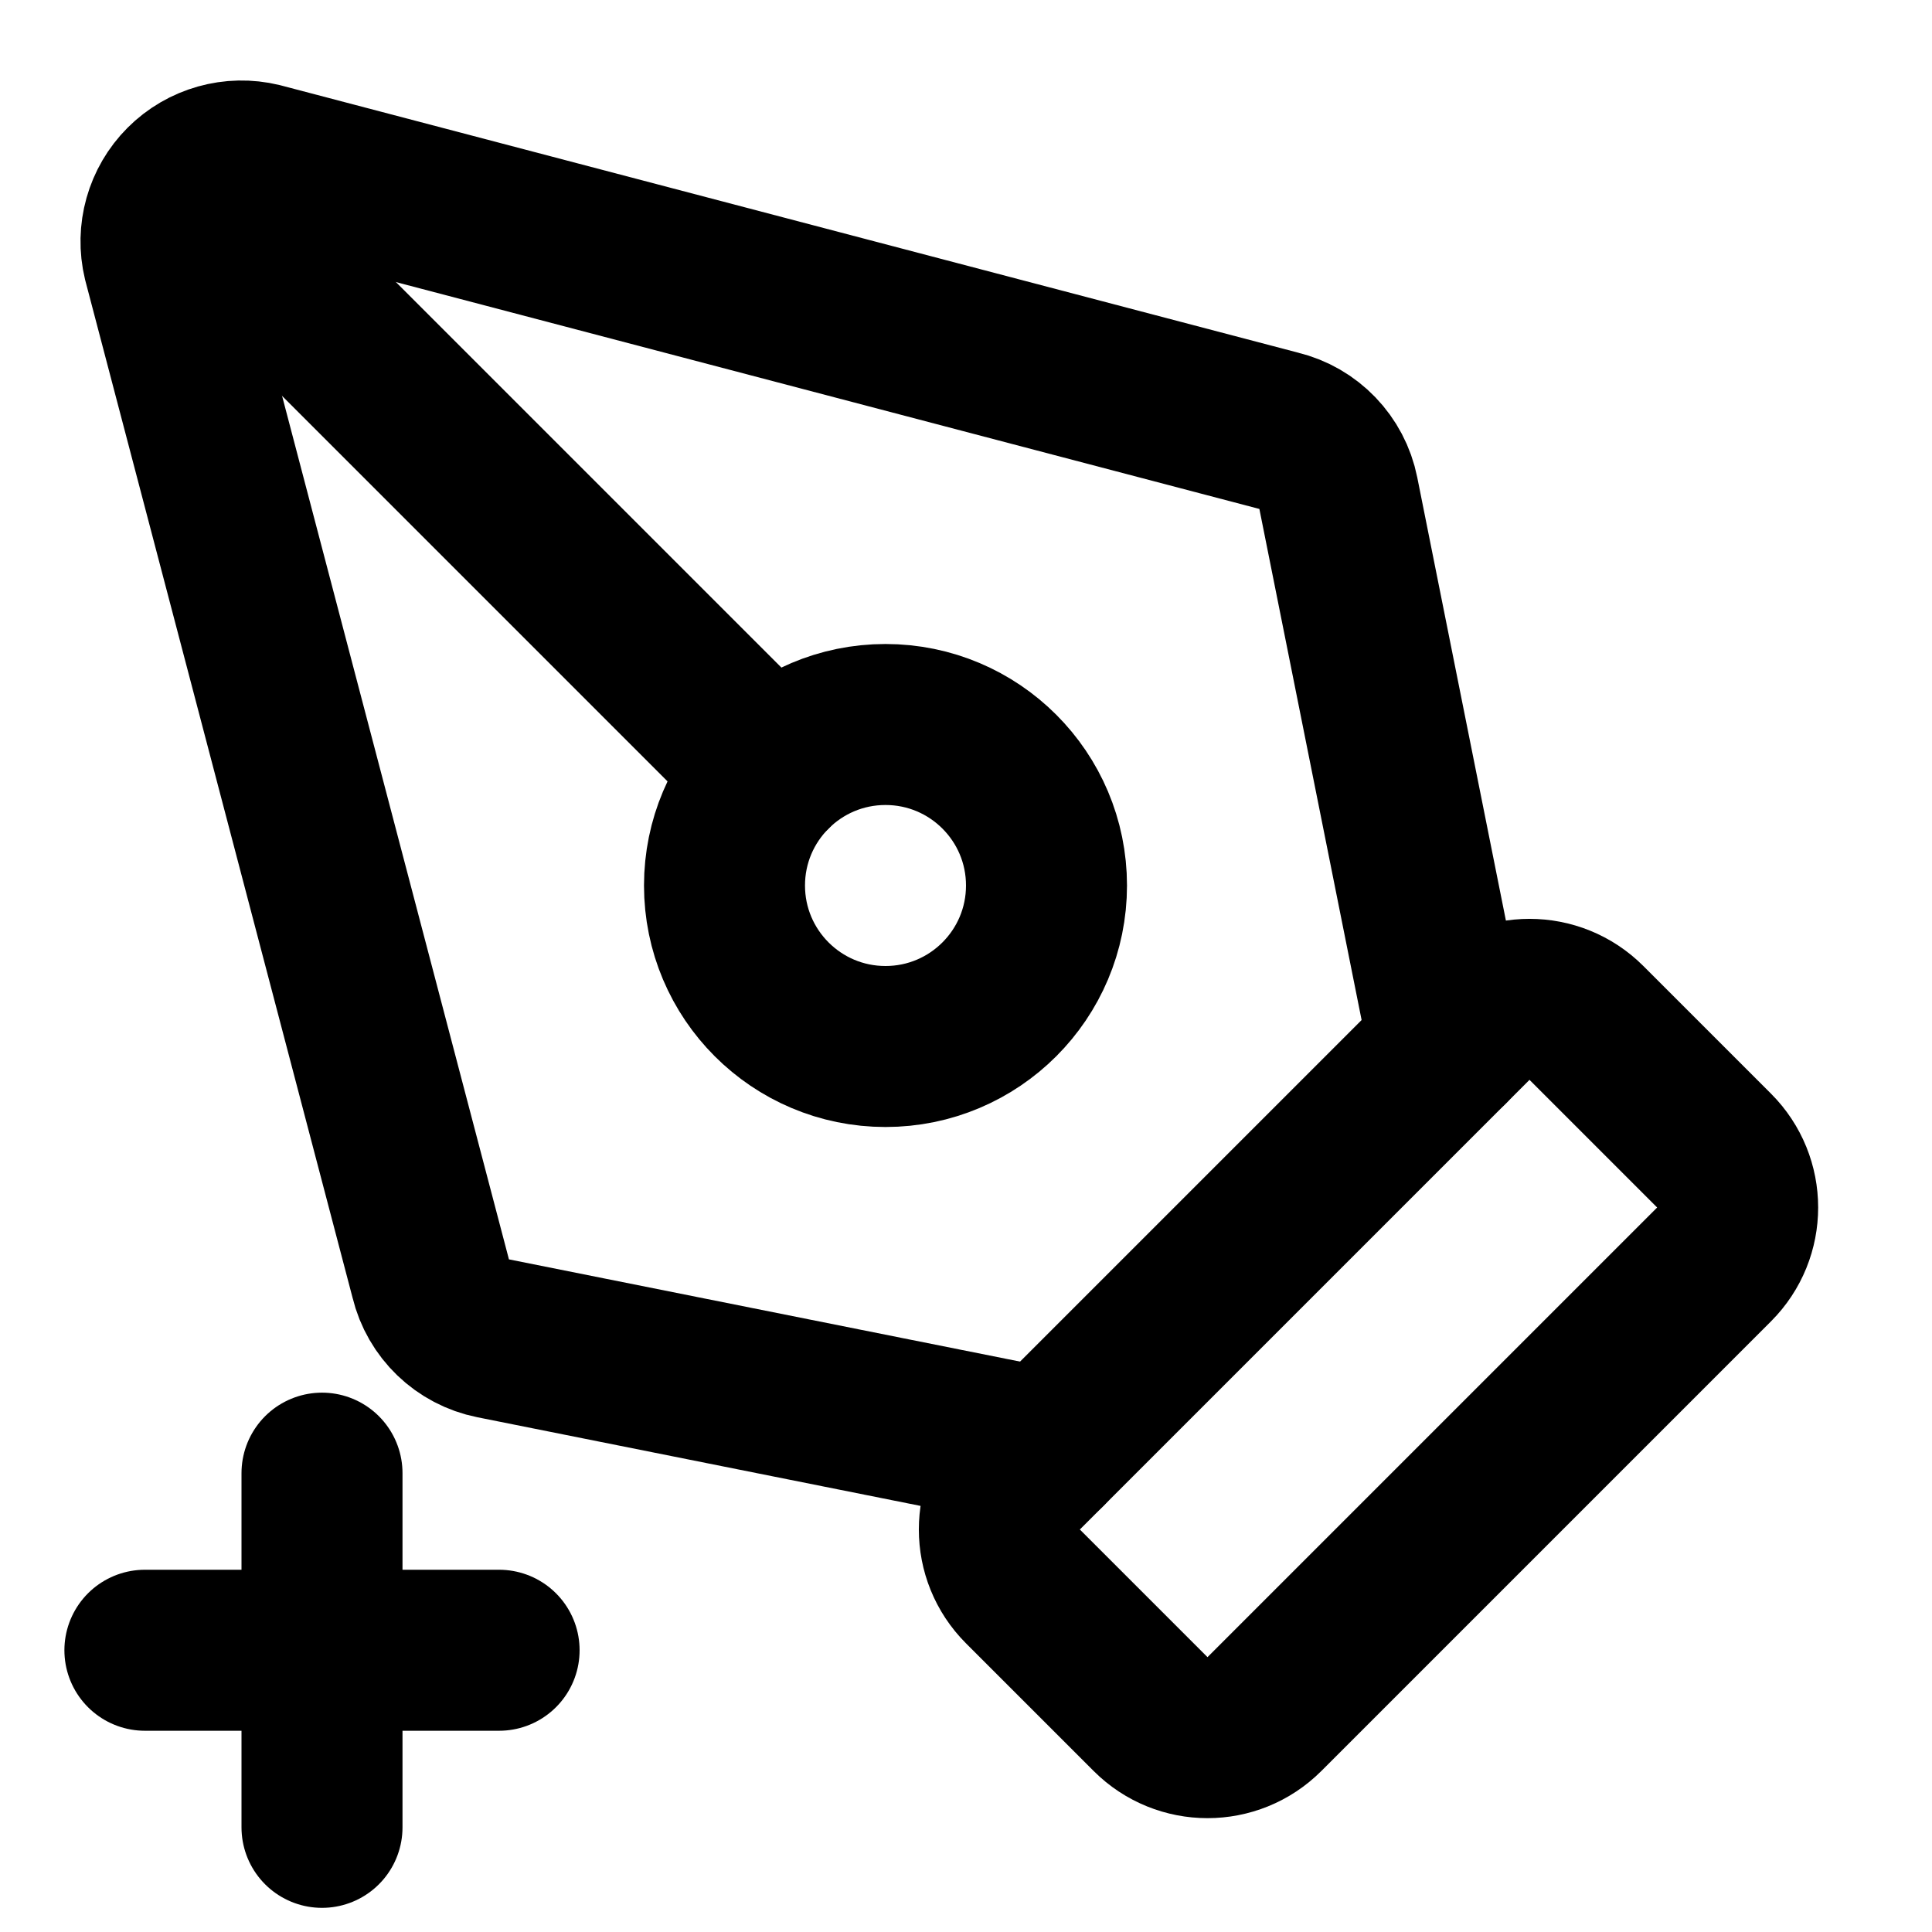
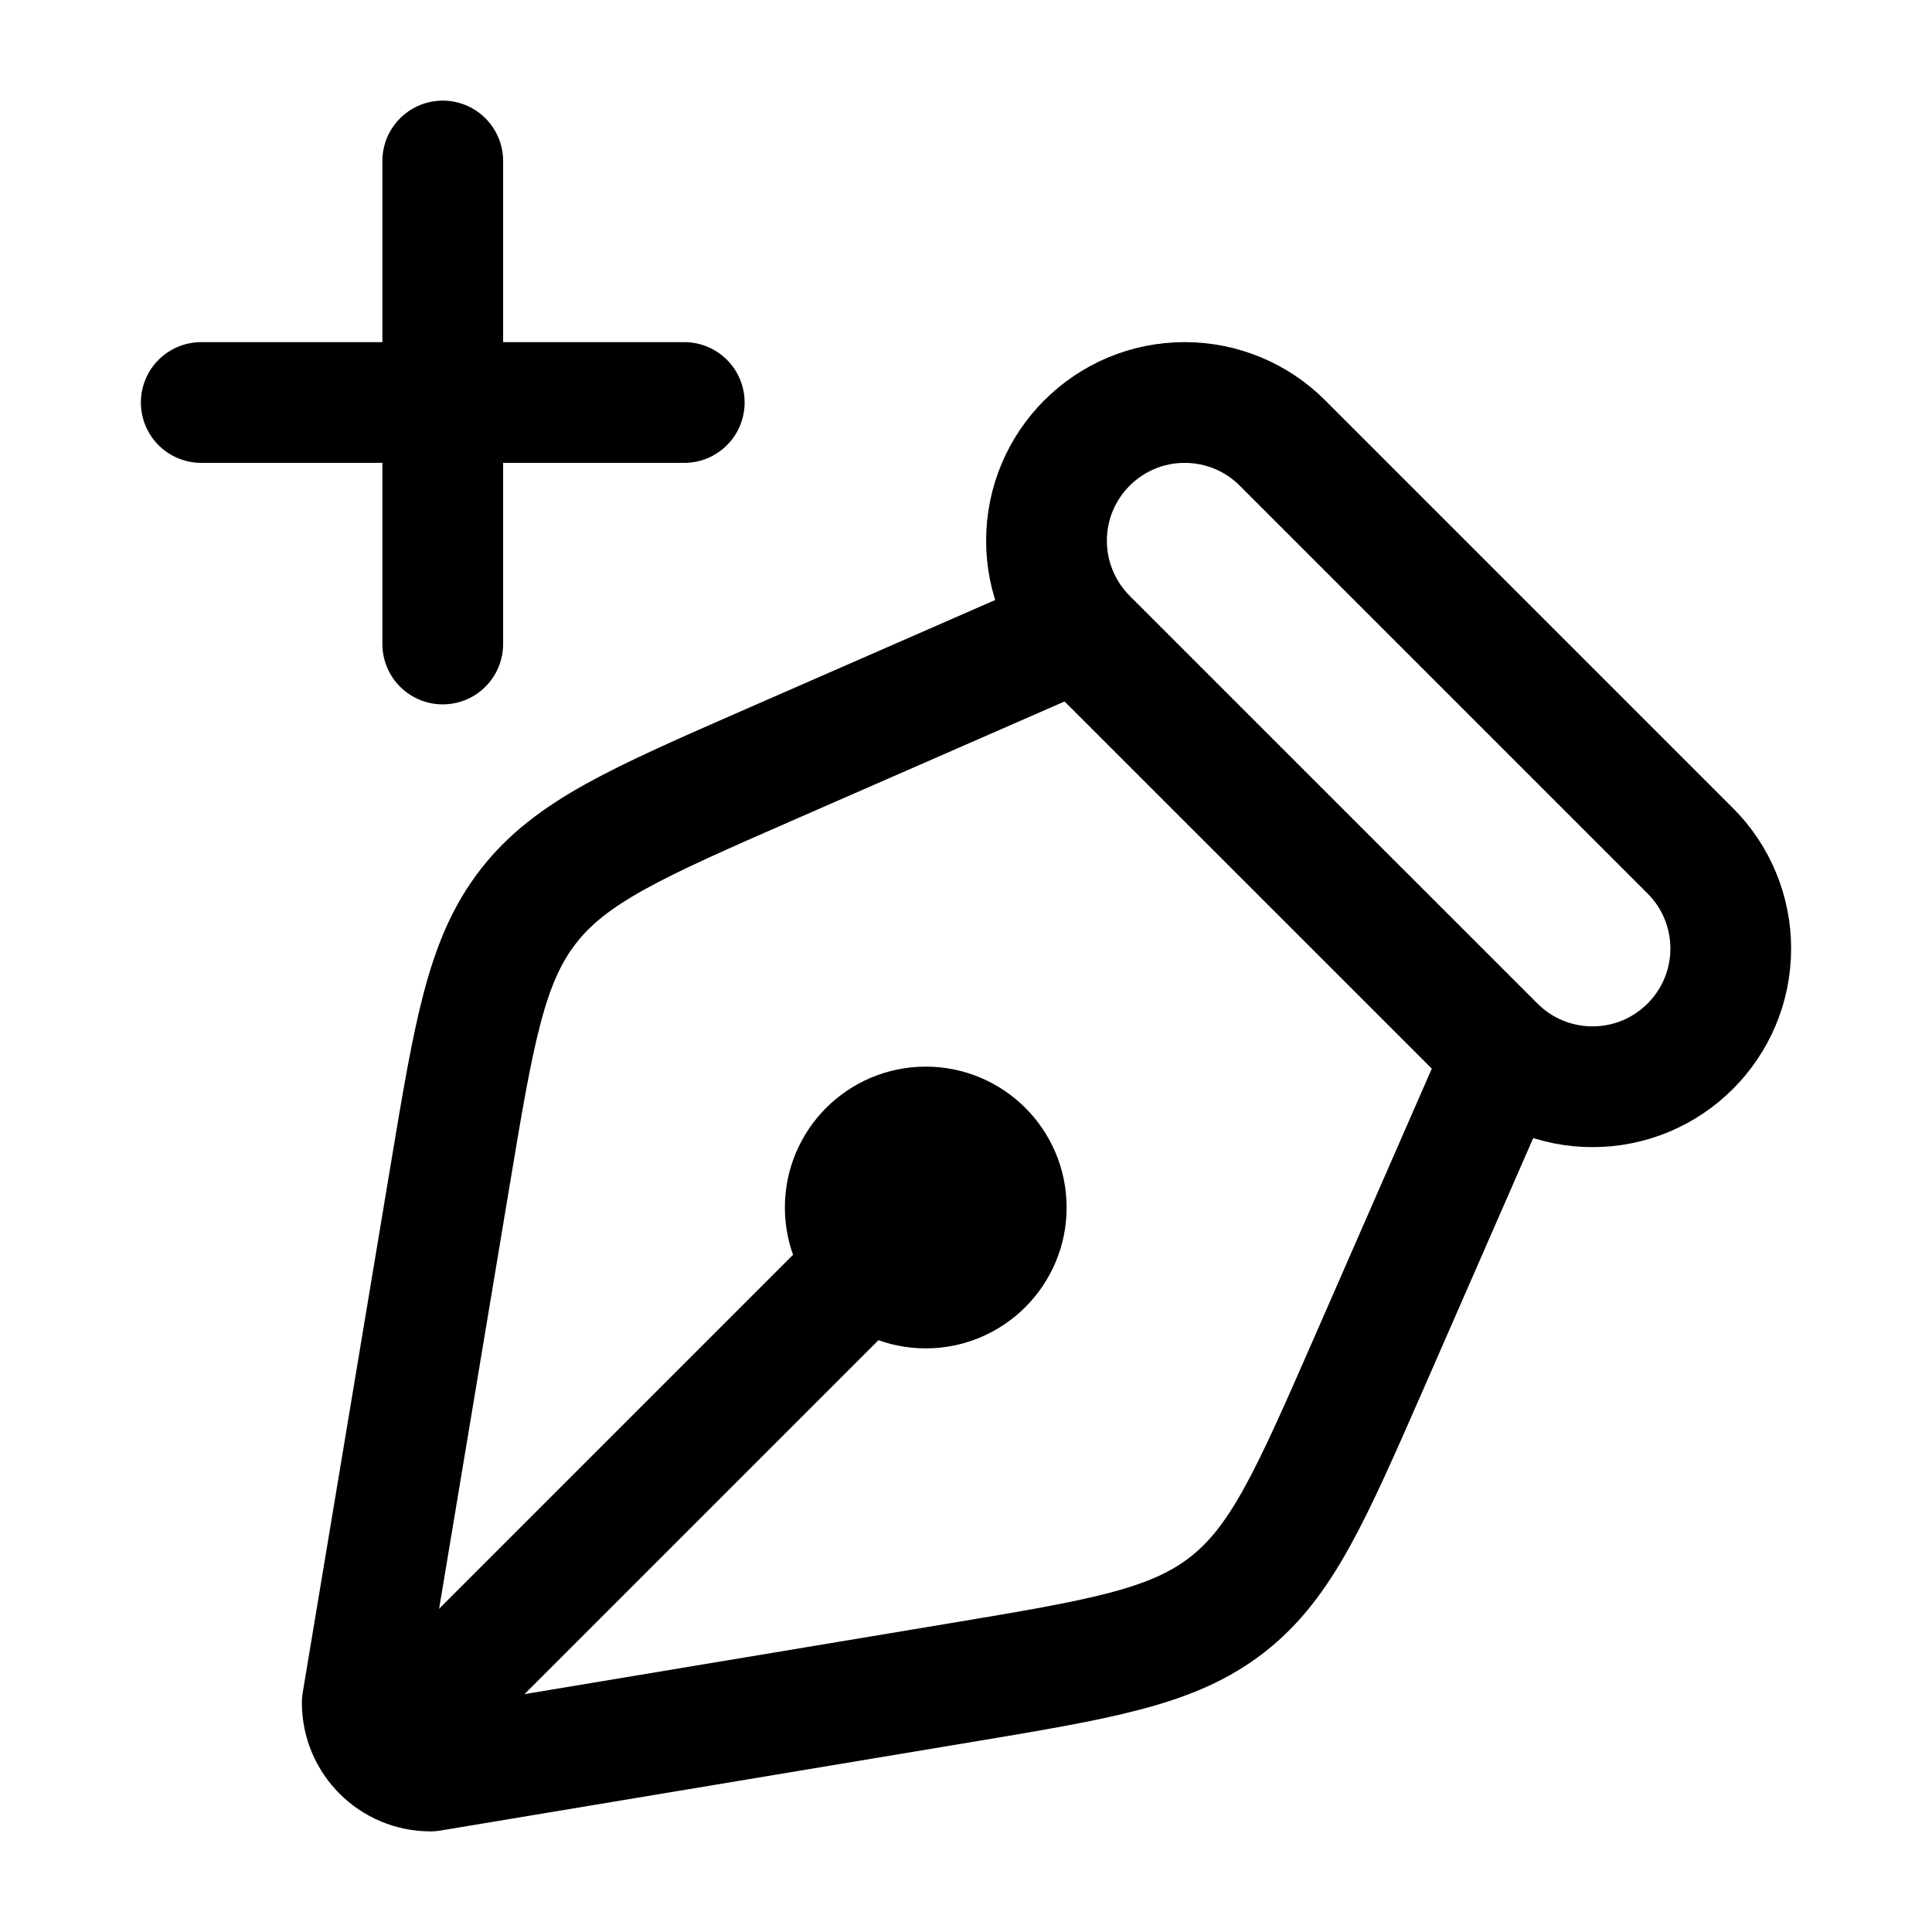
- <svg xmlns="http://www.w3.org/2000/svg" width="24" height="24" viewBox="0 0 24 24" fill="none" stroke="currentColor" stroke-width="2" stroke-linecap="round" stroke-linejoin="round">
-   <path d="M15.707 21.293a1 1 0 0 1-1.414 0l-1.586-1.586a1 1 0 0 1 0-1.414l5.586-5.586a1 1 0 0 1 1.414 0l1.586 1.586a1 1 0 0 1 0 1.414z" />
-   <path d="m18 13-1.375-6.874a1 1 0 0 0-.746-.776L3.235 2.028a1 1 0 0 0-1.207 1.207L5.35 15.879a1 1 0 0 0 .776.746L13 18" />
-   <path d="m2.3 2.3 7.286 7.286" />
-   <circle cx="11" cy="11" r="2" />
-   <path d="M4 18.3v4.4M1.8 20.5h4.4" />
+ <svg xmlns="http://www.w3.org/2000/svg" width="24" height="24" viewBox="0 0 24 24" fill="none">
+   <path d="M11.5 15L5 21.5" stroke="currentColor" stroke-linecap="round" stroke-linejoin="round" stroke-width="1.5" />
+   <path d="M12.5 15C12.5 15.552 12.052 16 11.5 16C10.948 16 10.5 15.552 10.5 15C10.5 14.448 10.948 14 11.5 14C12.052 14 12.5 14.448 12.5 15Z" stroke="currentColor" stroke-linecap="round" stroke-linejoin="round" stroke-width="1.5" />
+   <path d="M18.5 13.515L17.005 16.933C16.283 18.582 15.923 19.406 15.244 19.935C14.565 20.464 13.677 20.612 11.902 20.908L5.348 22C4.88 22 4.5 21.62 4.5 21.151L5.592 14.598C5.888 12.823 6.036 11.935 6.565 11.256C7.094 10.577 7.918 10.217 9.567 9.495L12.985 8" stroke="currentColor" stroke-linecap="round" stroke-linejoin="round" stroke-width="1.5" />
+   <path d="M18.569 12.997L13.503 7.932C13.181 7.609 13 7.173 13 6.717C13 5.769 13.769 5 14.717 5C15.173 5 15.61 5.181 15.931 5.503L20.997 10.569C21.319 10.89 21.5 11.327 21.5 11.783C21.5 12.731 20.731 13.5 19.783 13.5C19.327 13.5 18.89 13.319 18.569 12.997Z" stroke="currentColor" stroke-linecap="round" stroke-linejoin="round" stroke-width="1.5" />
+   <path d="M2.5 5H8.5M5.5 2L5.5 8" stroke="currentColor" stroke-linecap="round" stroke-width="1.5" />
</svg>
